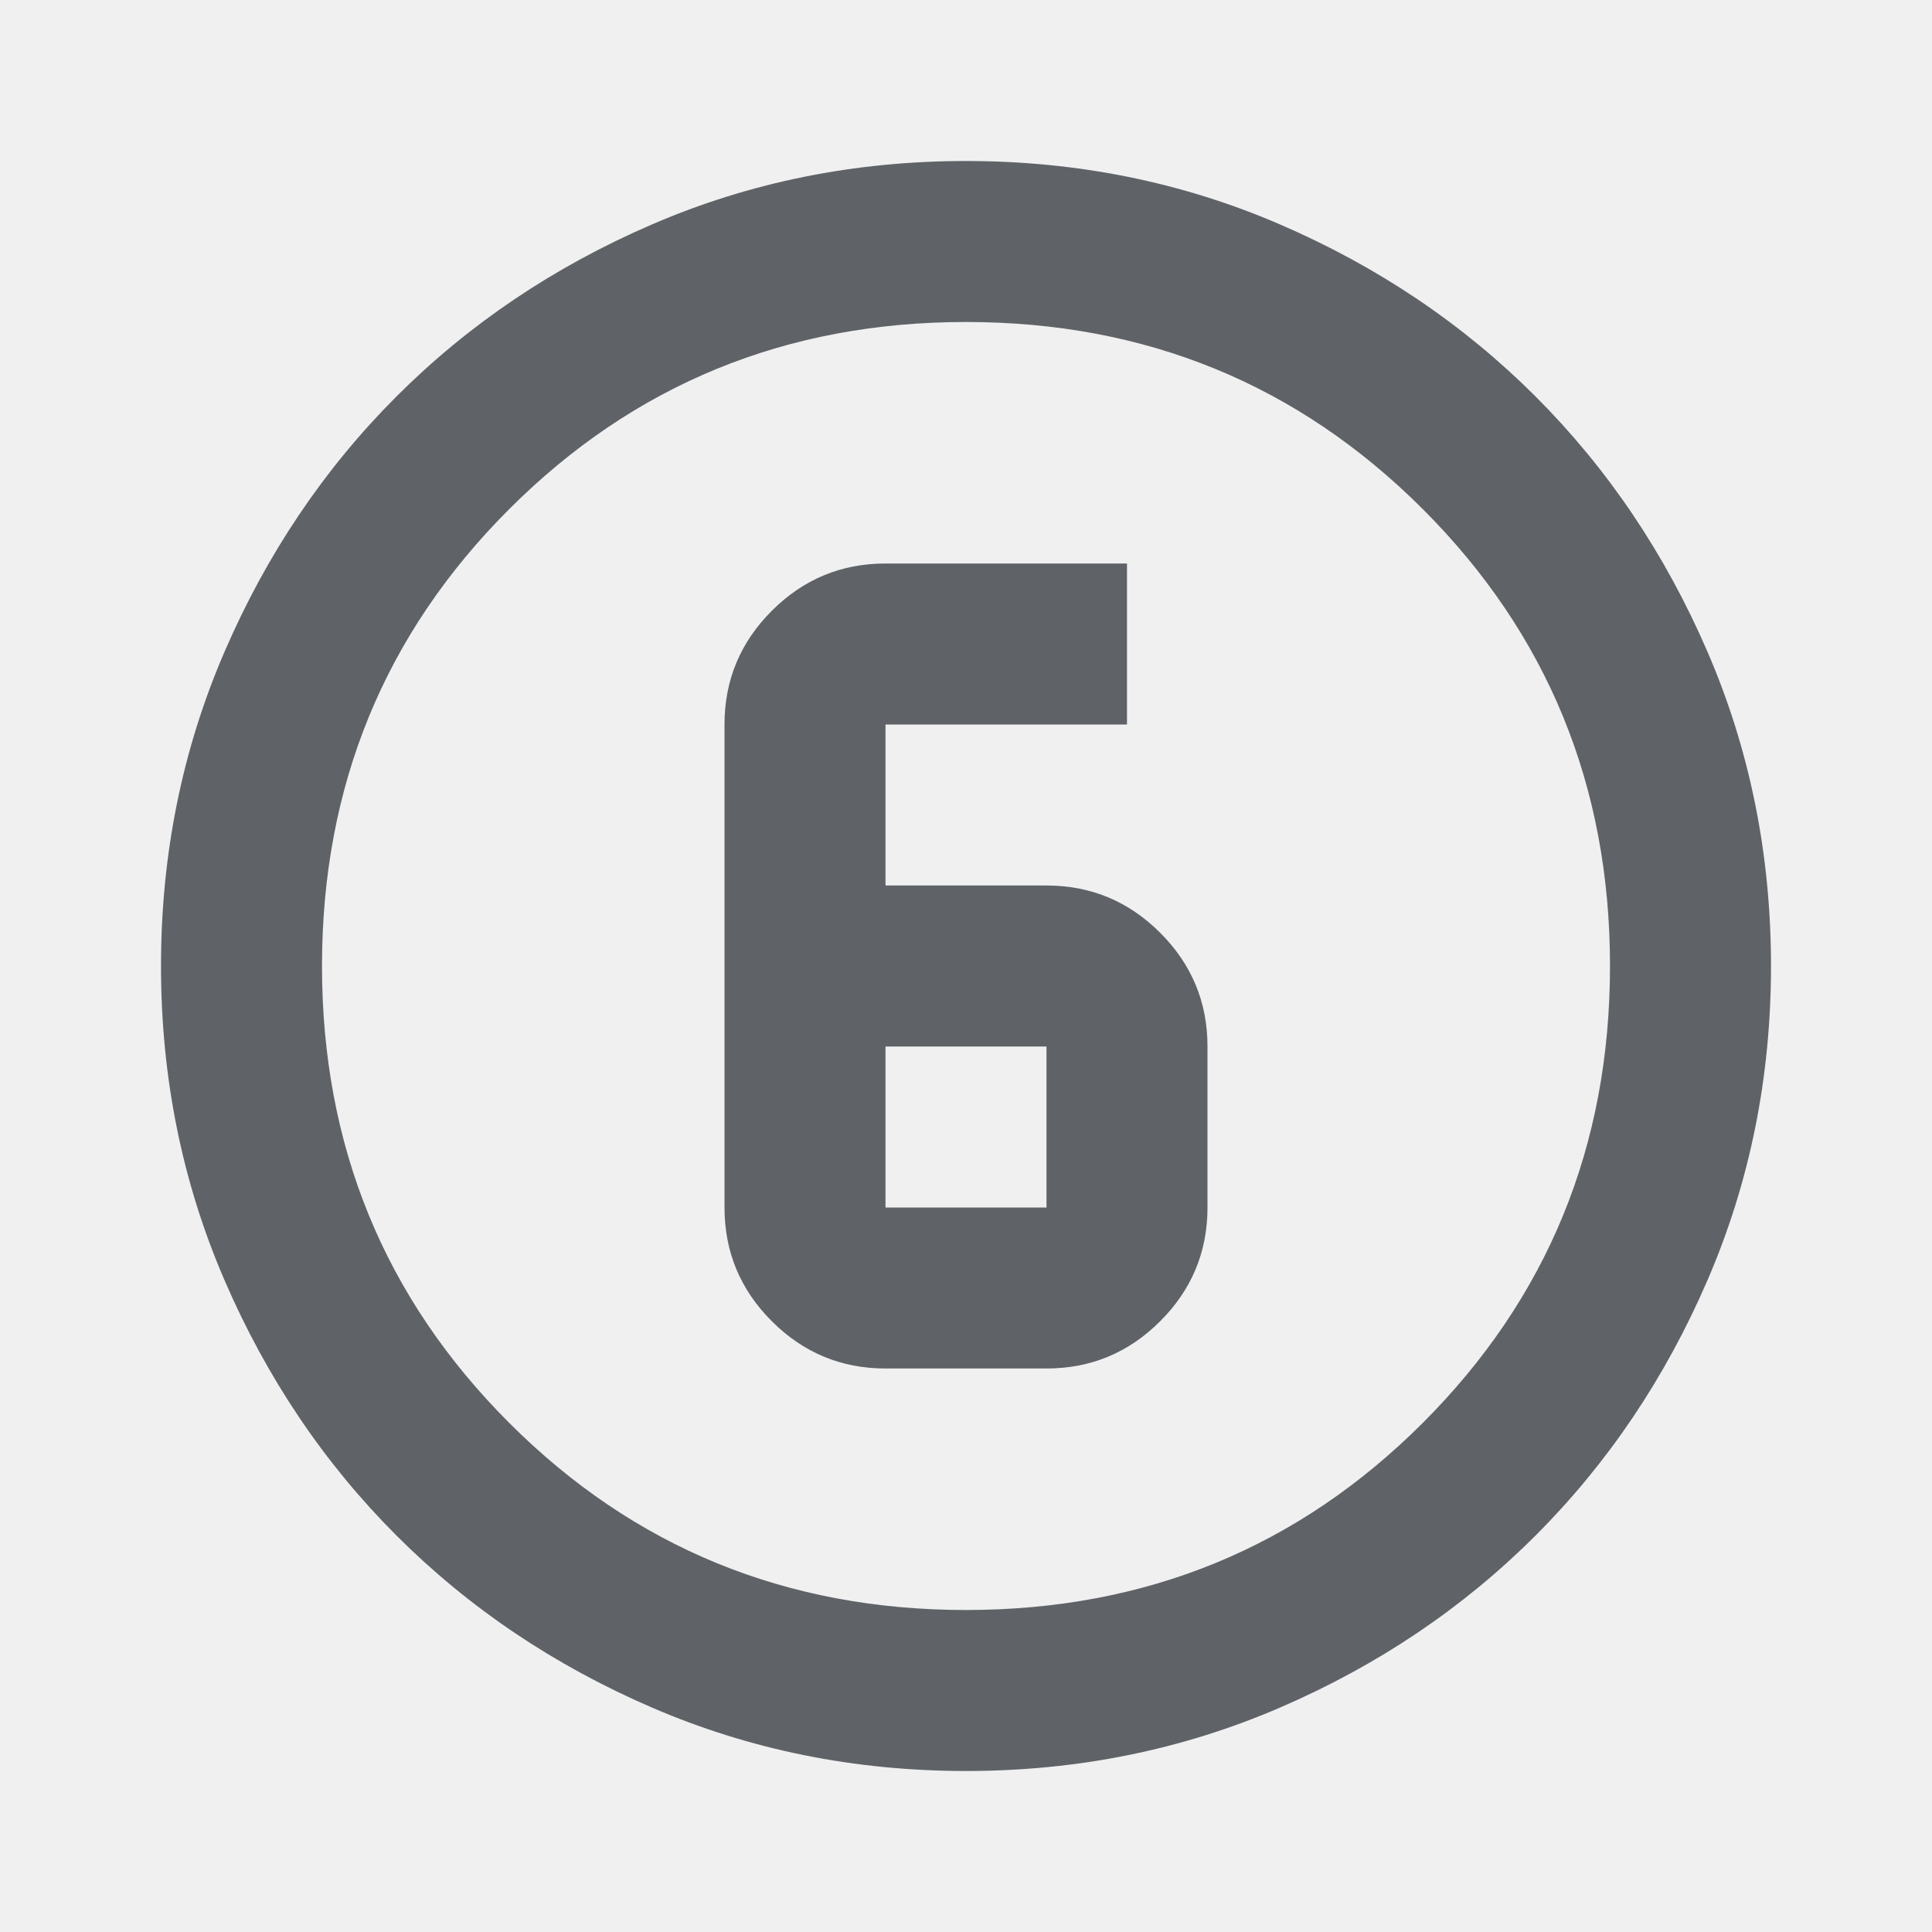
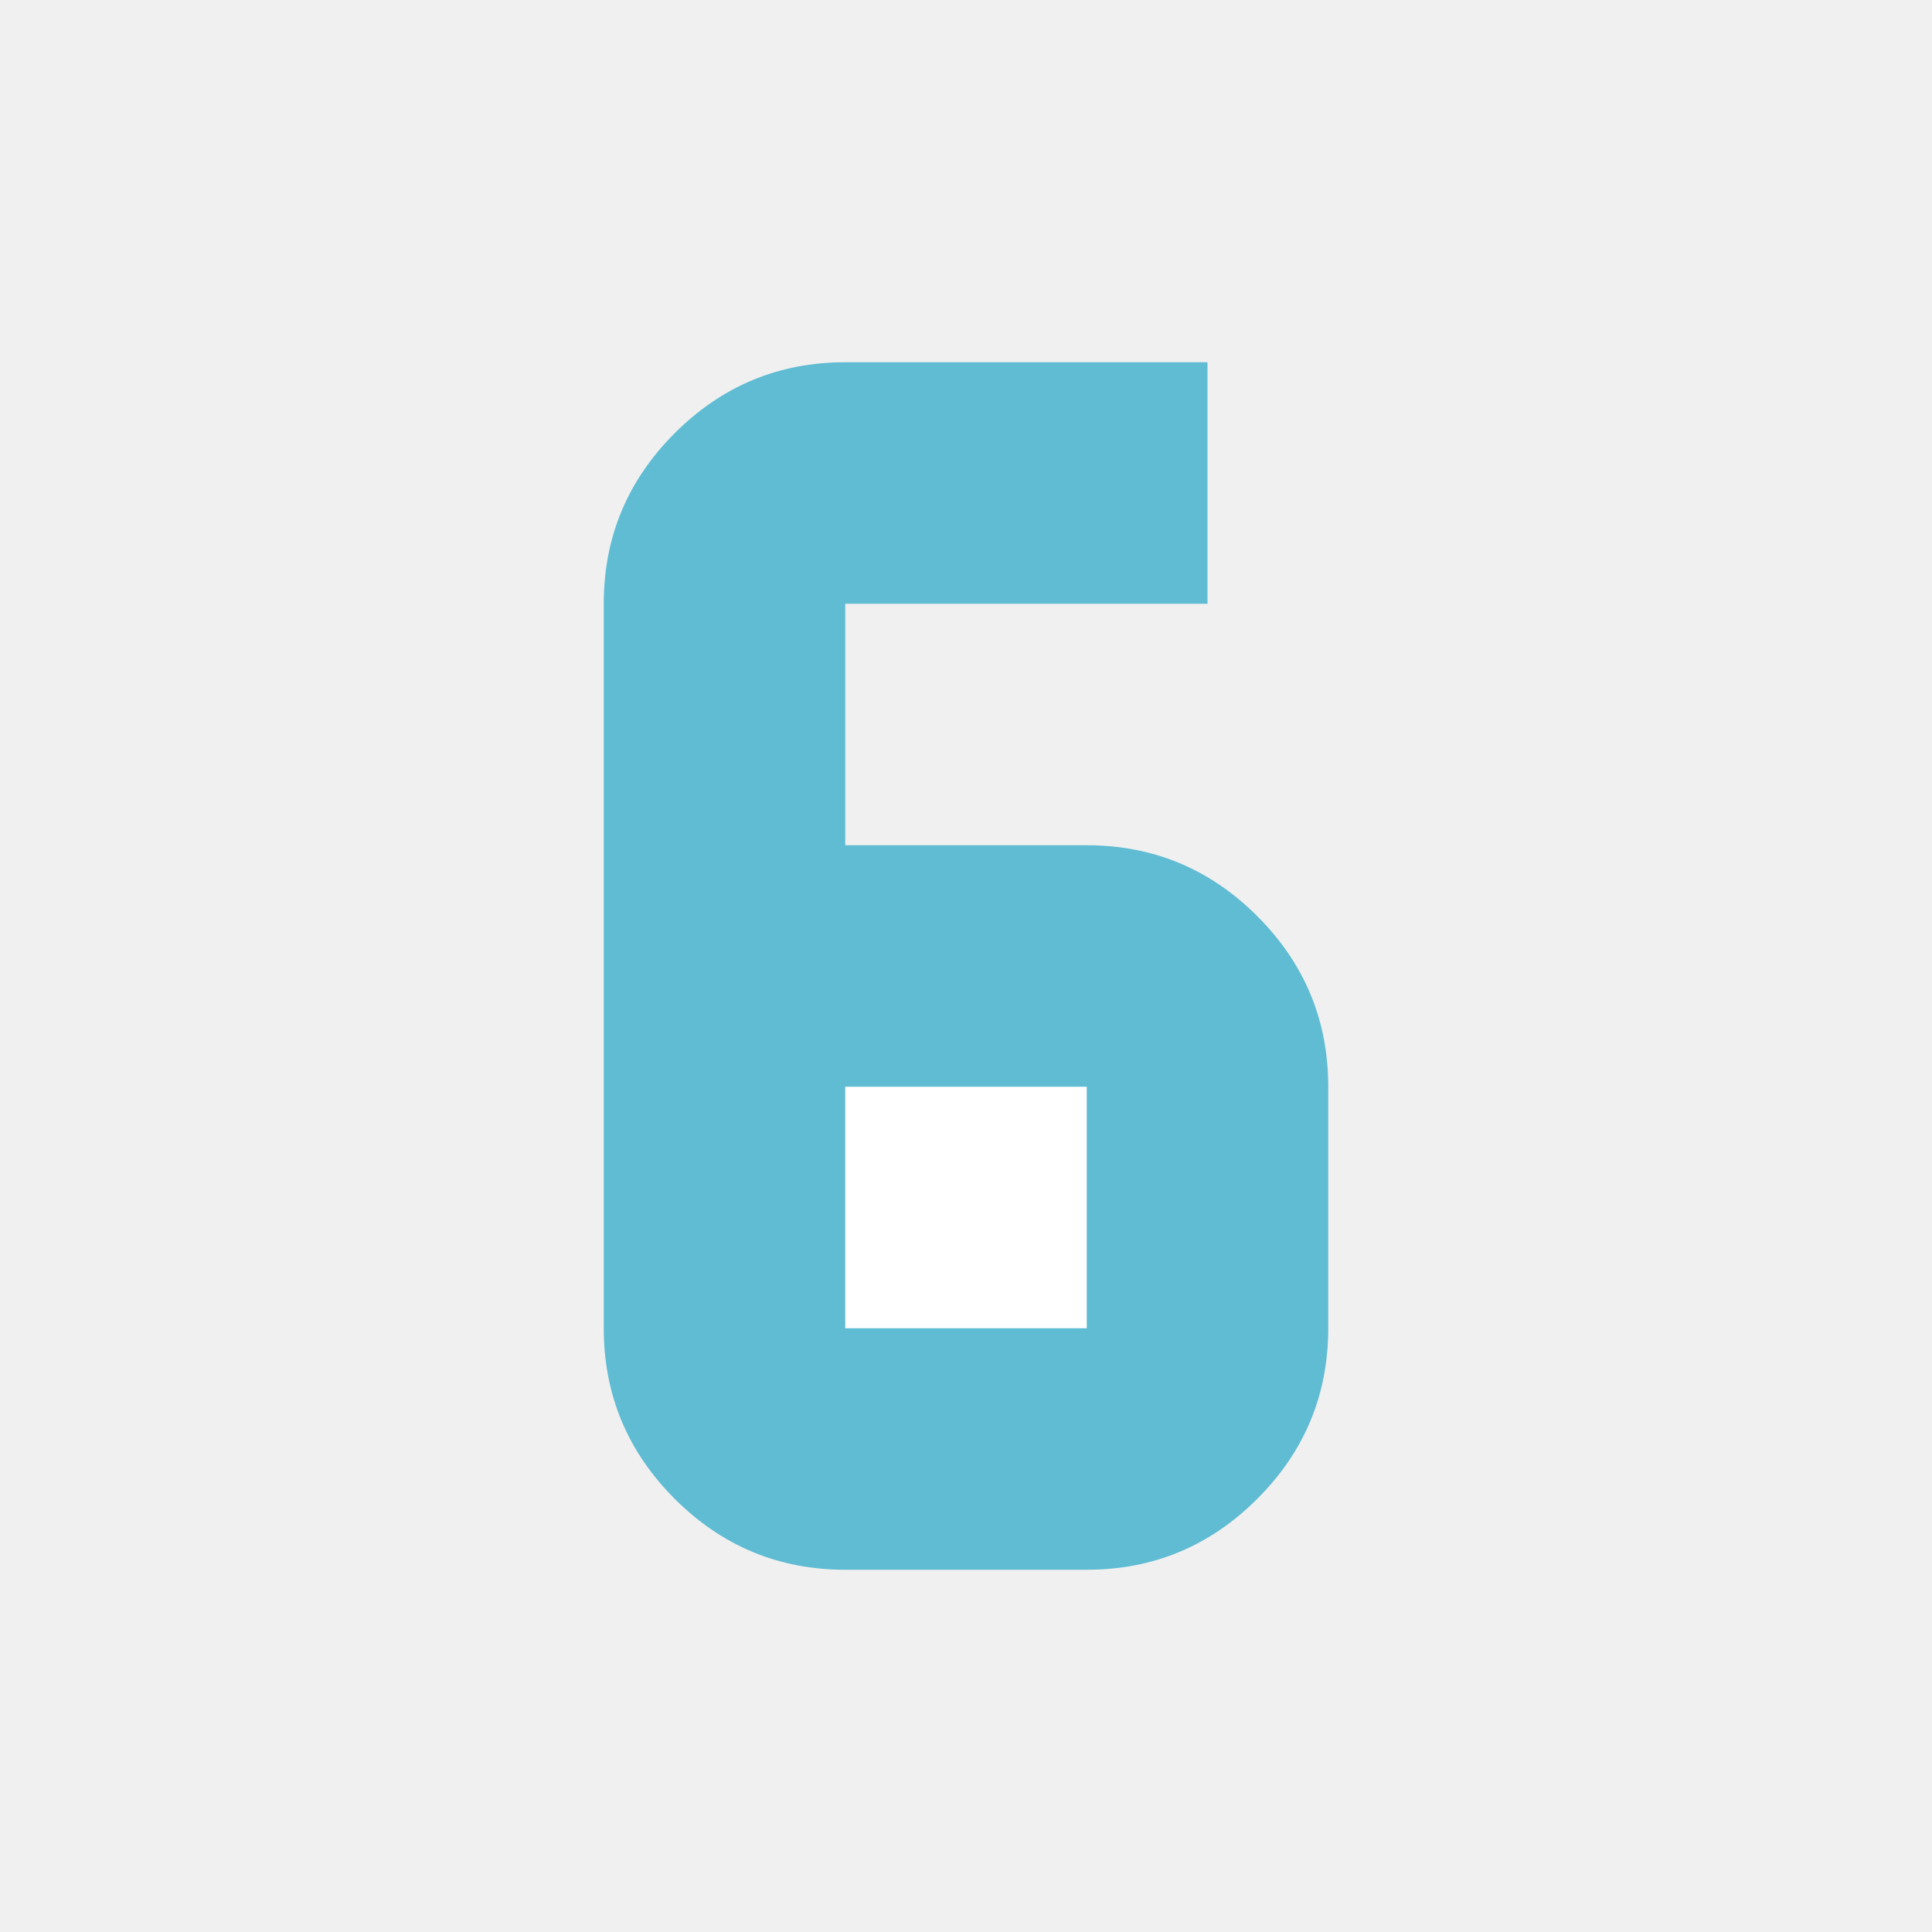
- <svg xmlns="http://www.w3.org/2000/svg" height="24px" viewBox="0 -960 960 960" width="24px" fill="#5f6368">
-   <path d="M480-80q-83 0-156-31.5T197-197q-54-54-85.5-127T80-480q0-83 31.5-156T197-763q54-54 127-85.5T480-880q83 0 156 31.5T763-763q54 54 85.5 127T880-480q0 83-31.5 156T763-197q-54 54-127 85.5T480-80Zm0-80q134 0 227-93t93-227q0-134-93-227t-227-93q-134 0-227 93t-93 227q0 134 93 227t227 93Zm0-320Zm-40 200h80q33 0 56.5-23.5T600-360v-80q0-33-23.5-56.5T520-520h-80v-80h120v-80H440q-33 0-56.5 23.5T360-600v240q0 33 23.5 56.5T440-280Zm0-160h80v80h-80v-80Z" />
+ <svg xmlns="http://www.w3.org/2000/svg" height="24px" viewBox="0 -960 960 960" width="24px" fill="#5f6368" version="1.1" id="svg1">
+   <defs id="defs1" />
+   <path d="m 420,-180 h 120 q 49.5,0 84.75,-35.25 Q 660,-250.5 660,-300 v -120 q 0,-49.5 -35.25,-84.75 Q 589.5,-540 540,-540 H 420 V -660 H 600 V -780 H 420 q -49.5,0 -84.75,35.25 Q 300,-709.5 300,-660 v 360 q 0,49.5 35.25,84.75 Q 370.5,-180 420,-180 Z" id="path4" style="fill:#5fbcd3;stroke-width:1.5" />
+   <path d="m 420,-420 h 120 v 120 H 420 Z" id="path5" style="fill:#ffffff;stroke-width:1.5" />
</svg>
